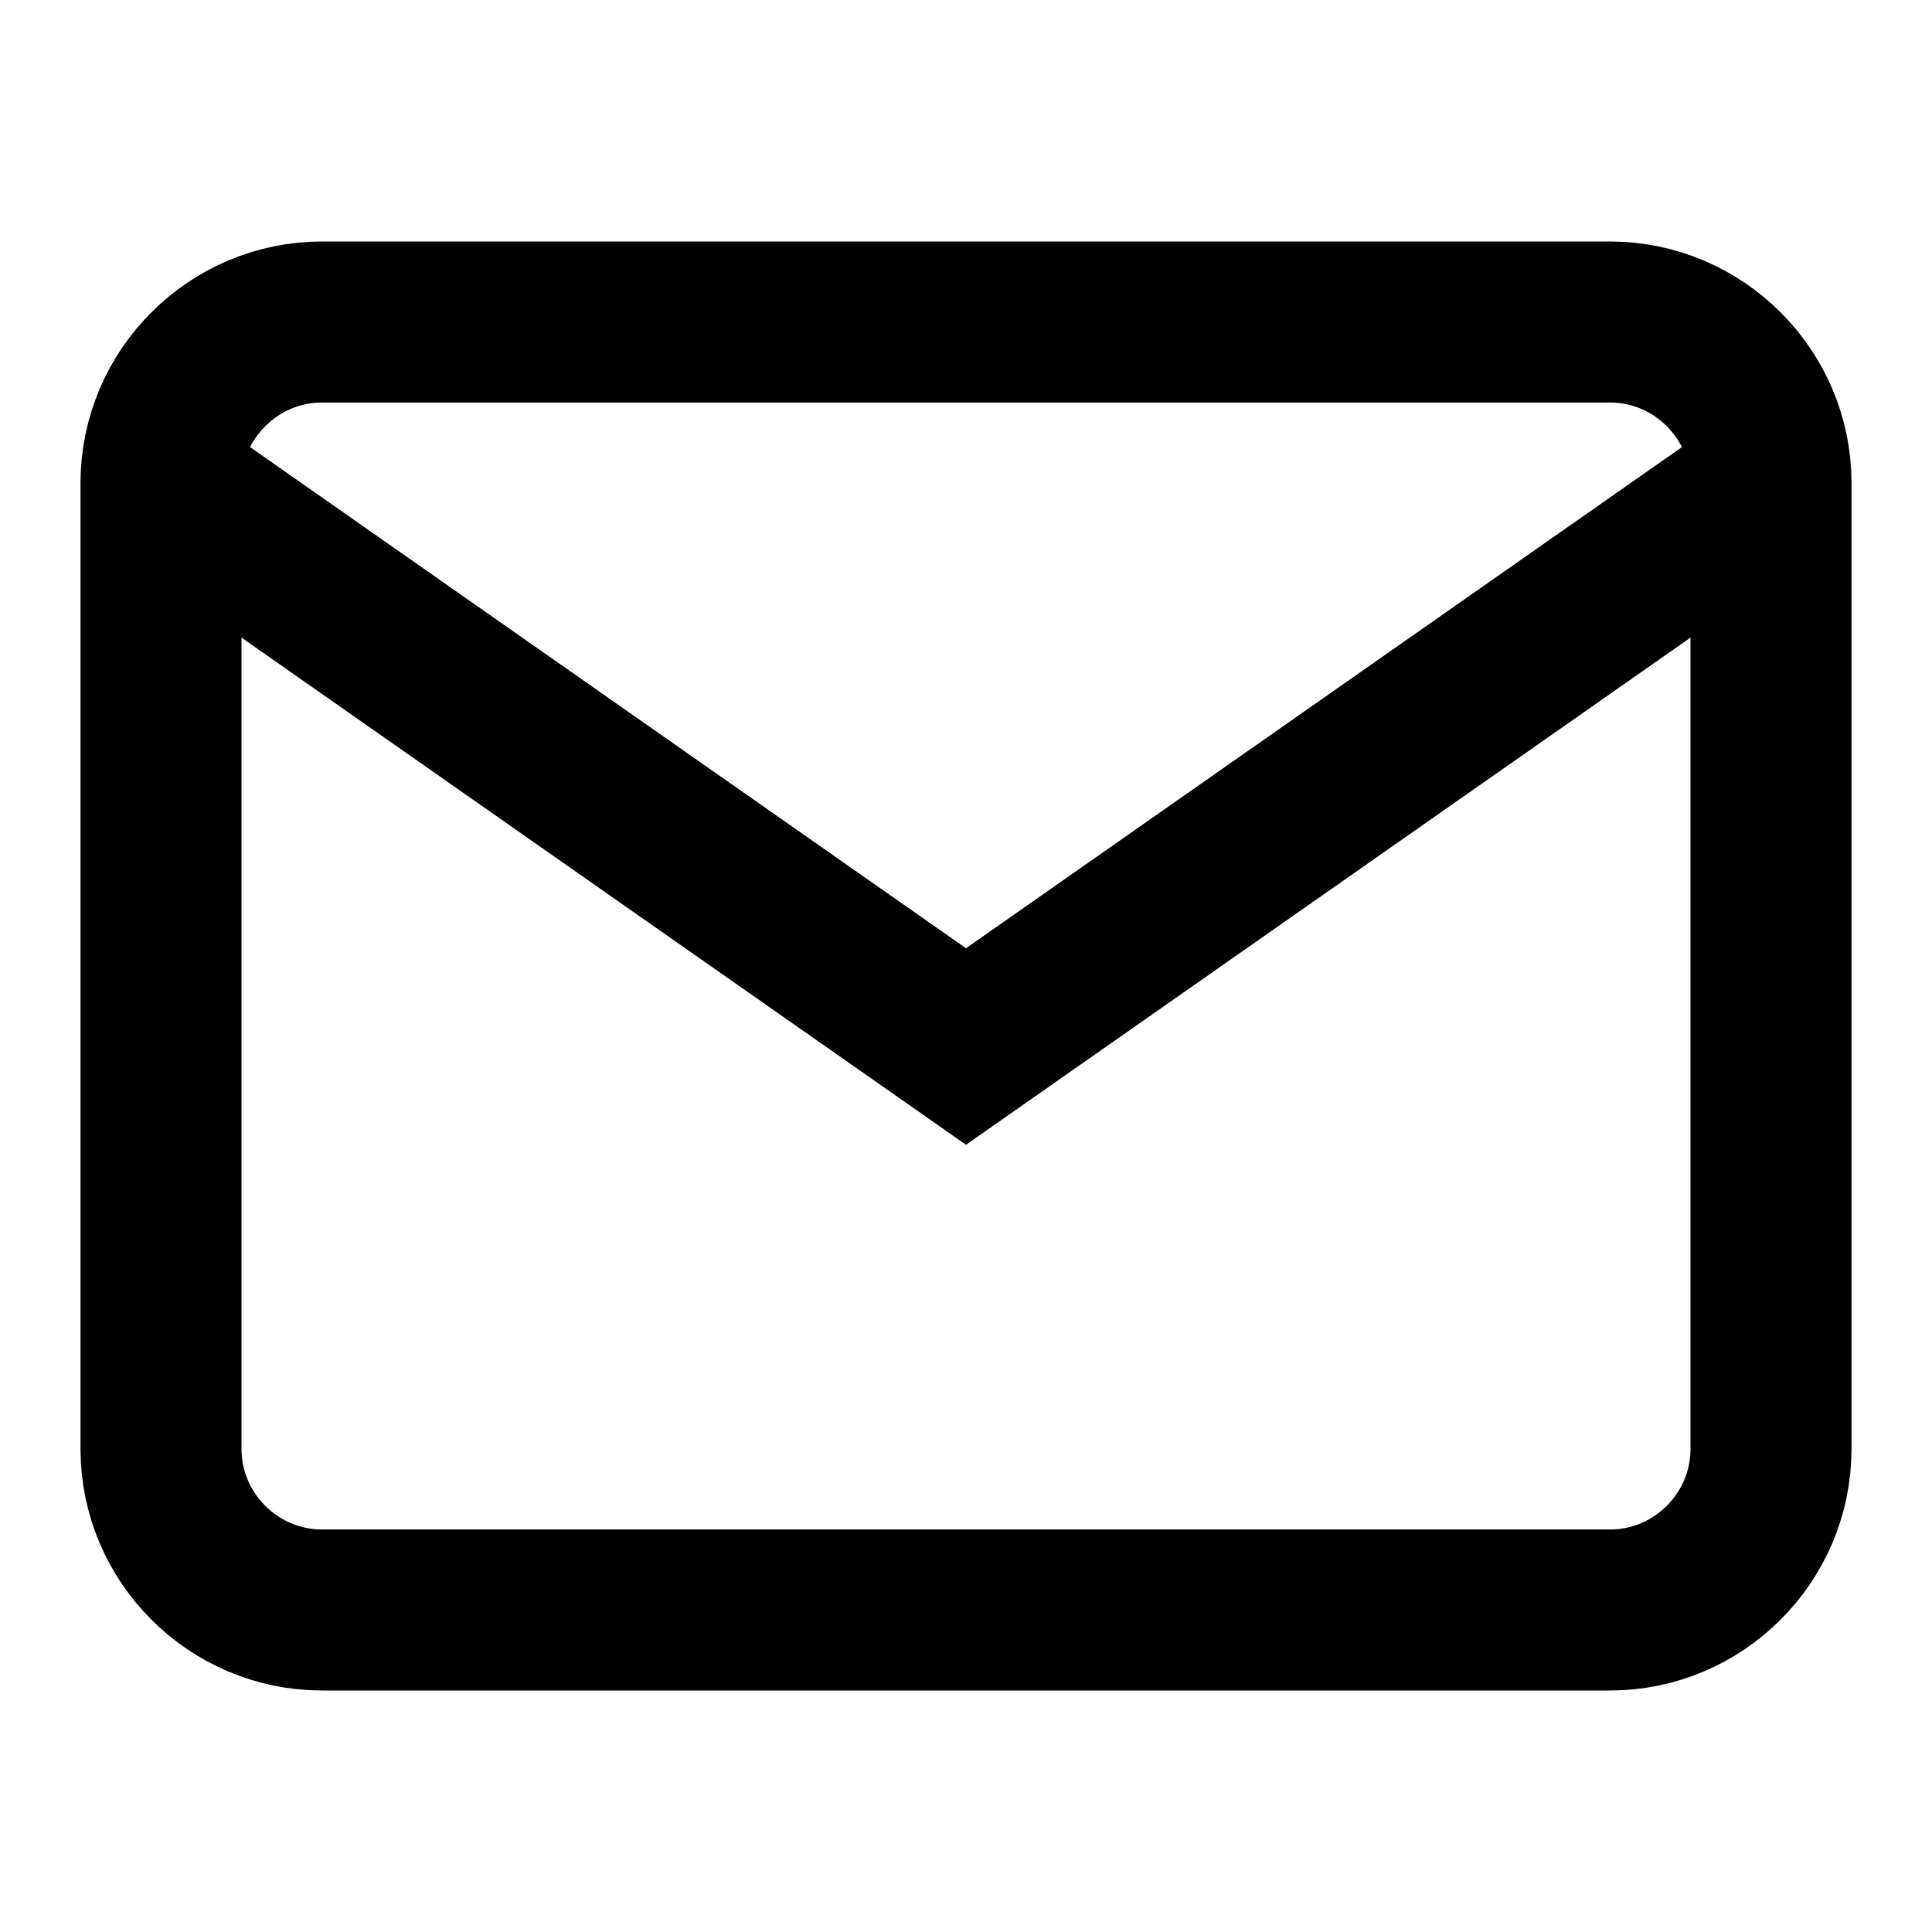
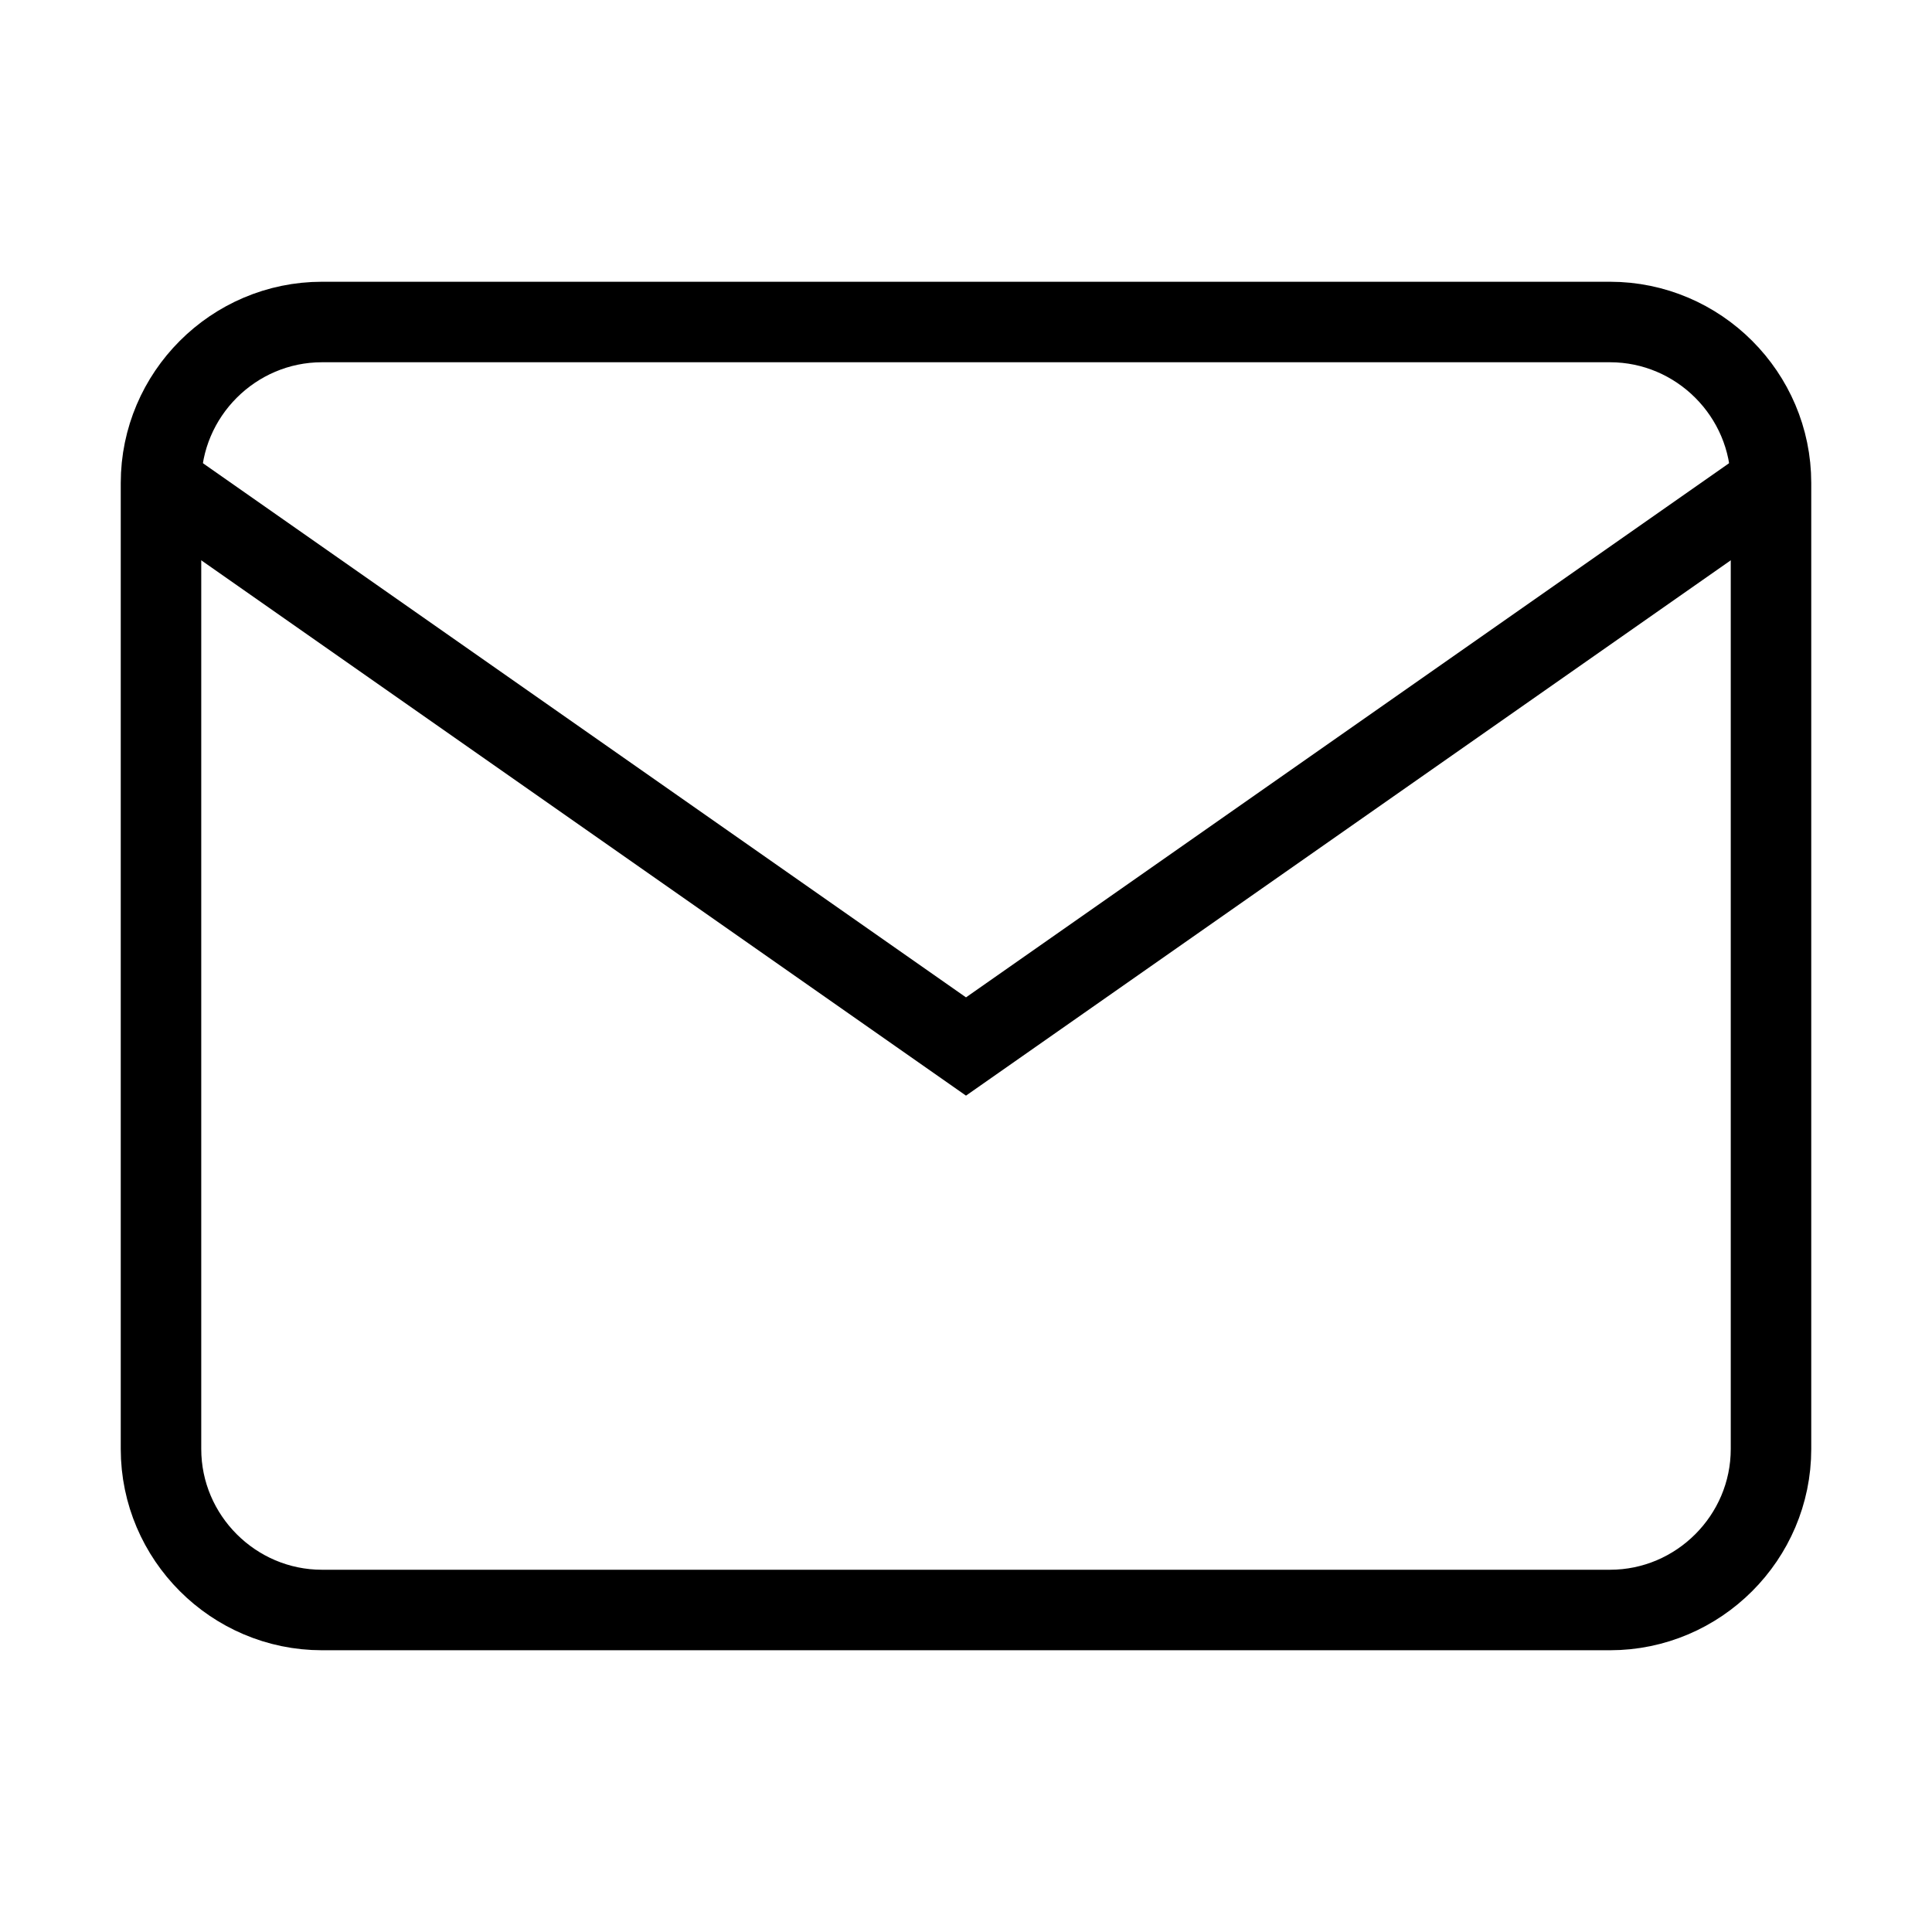
- <svg xmlns="http://www.w3.org/2000/svg" width="24" height="24" viewBox="0 0 24 24" fill="none" stroke="currentColor" stroke-width="2" strokeLinecap="round" strokeLinejoin="round" class="feather feather-mail">
+ <svg xmlns="http://www.w3.org/2000/svg" width="24" height="24" viewBox="0 0 24 24" fill="none" stroke="currentColor" strokeWidth="2" strokeLinecap="round" strokeLinejoin="round" className="feather feather-mail">
  <path d="M4 4h16c1.1 0 2 .9 2 2v12c0 1.1-.9 2-2 2H4c-1.1 0-2-.9-2-2V6c0-1.1.9-2 2-2z" />
  <polyline points="22,6 12,13 2,6" />
</svg>
